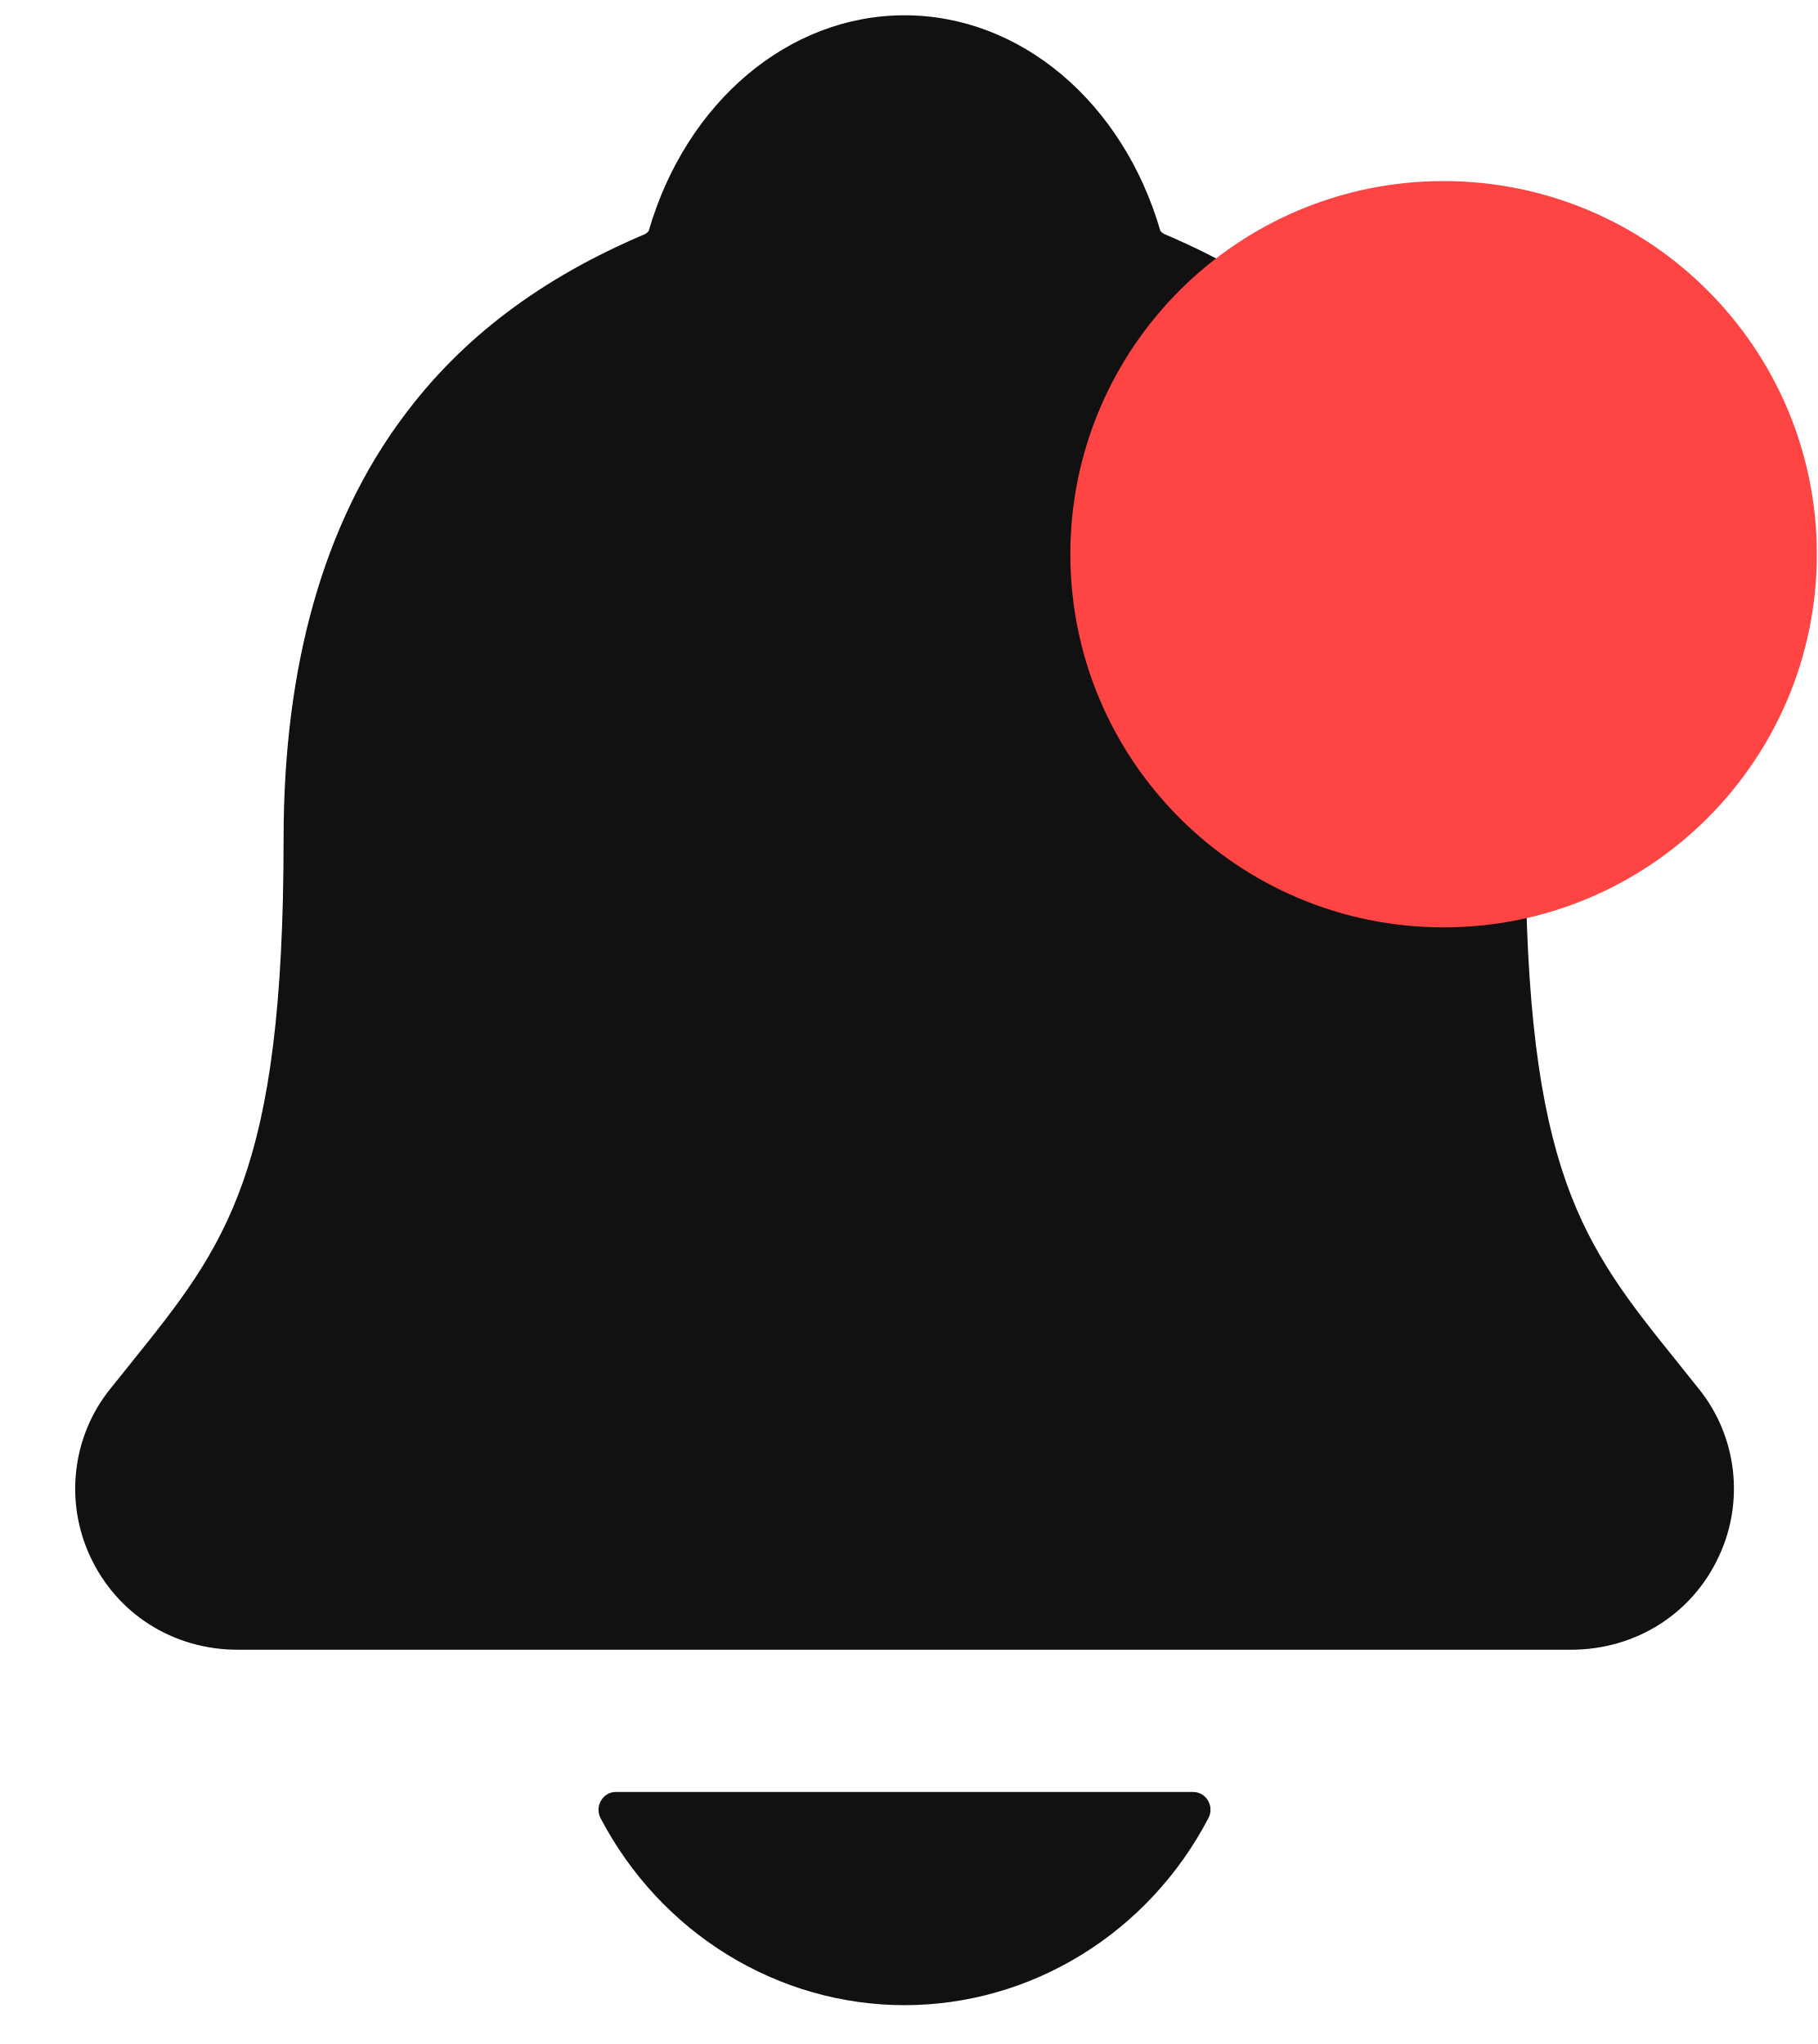
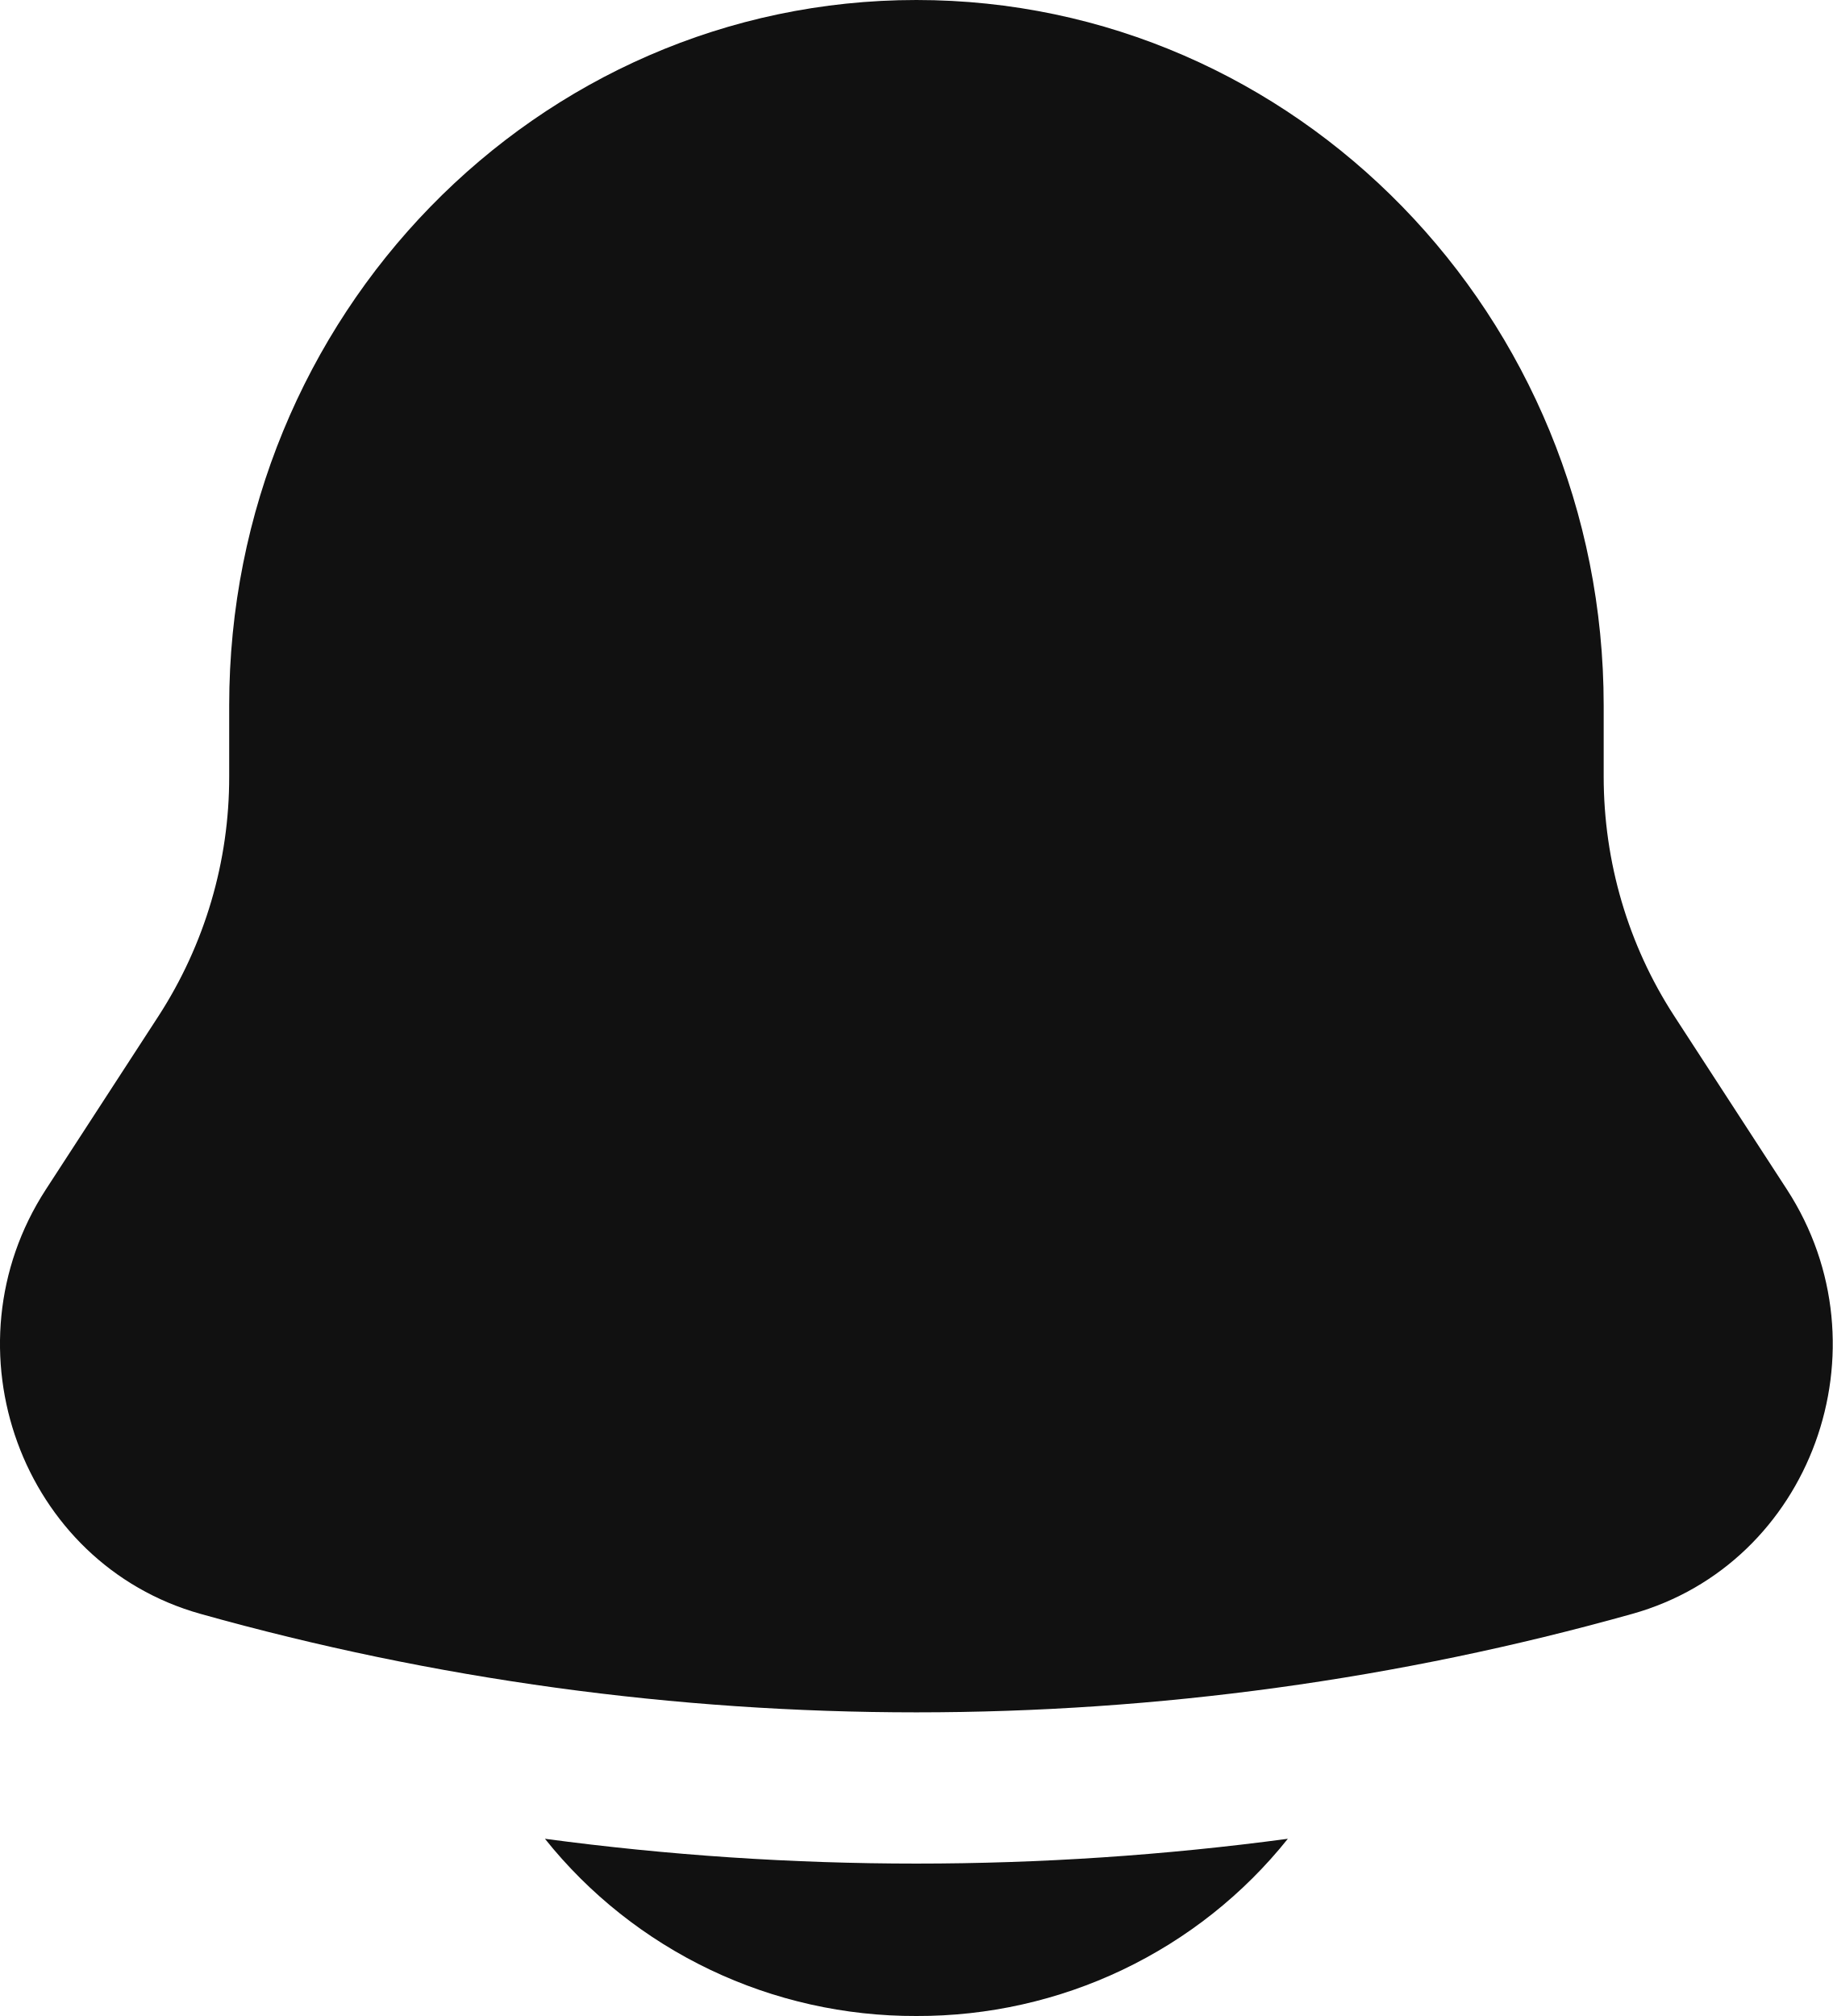
- <svg xmlns="http://www.w3.org/2000/svg" width="24" height="27" viewBox="0 0 24 27" fill="none">
-   <path d="M1.453 18.35C1.548 18.233 1.641 18.115 1.732 18.002C2.986 16.441 3.745 15.498 3.745 11.079C3.745 8.79 4.276 6.913 5.325 5.505C6.097 4.464 7.142 3.675 8.519 3.092C8.537 3.082 8.553 3.068 8.566 3.053C9.061 1.345 10.417 0.202 11.945 0.202C13.474 0.202 14.829 1.345 15.324 3.051C15.337 3.066 15.353 3.079 15.37 3.089C18.584 4.451 20.145 7.064 20.145 11.077C20.145 15.498 20.903 16.441 22.158 18C22.249 18.113 22.342 18.229 22.436 18.348C22.681 18.652 22.836 19.021 22.883 19.412C22.93 19.803 22.867 20.2 22.701 20.555C22.35 21.318 21.6 21.792 20.745 21.792H3.139C2.288 21.792 1.543 21.319 1.191 20.56C1.025 20.204 0.961 19.807 1.008 19.415C1.054 19.023 1.209 18.654 1.453 18.35ZM11.945 26.487C11.122 26.487 10.313 26.256 9.607 25.821C8.9 25.386 8.321 24.762 7.93 24.015C7.912 23.98 7.903 23.94 7.904 23.899C7.905 23.859 7.916 23.819 7.937 23.785C7.957 23.75 7.986 23.721 8.02 23.701C8.054 23.681 8.093 23.671 8.132 23.671H15.757C15.796 23.671 15.835 23.681 15.87 23.701C15.904 23.721 15.933 23.75 15.953 23.784C15.973 23.819 15.985 23.858 15.986 23.899C15.987 23.939 15.978 23.98 15.959 24.015C15.569 24.762 14.99 25.386 14.283 25.821C13.577 26.256 12.769 26.487 11.945 26.487Z" fill="#111111" />
-   <circle cx="19.064" cy="7.321" r="4.929" fill="#FF4444" />
+ <svg xmlns="http://www.w3.org/2000/svg" width="40" height="44" viewBox="0 0 40 44" fill="none">
+   <path id="puch notification icon" d="M11.893 40.132C12.86 41.343 14.093 42.32 15.497 42.99C16.901 43.66 18.441 44.005 20 44C21.559 44.005 23.099 43.66 24.503 42.99C25.907 42.32 27.14 41.343 28.107 40.132C22.727 40.854 17.273 40.854 11.893 40.132ZM35 15.4V16.949C35 18.808 35.533 20.625 36.538 22.172L39 25.962C41.246 29.425 39.531 34.131 35.622 35.224C25.408 38.089 14.592 38.089 4.378 35.224C0.469 34.131 -1.247 29.425 1 25.962L3.462 22.172C4.47 20.613 5.005 18.8 5.002 16.949V15.4C5.002 6.895 11.718 0 20 0C28.282 0 35 6.895 35 15.4Z" fill="#111111" />
</svg>
